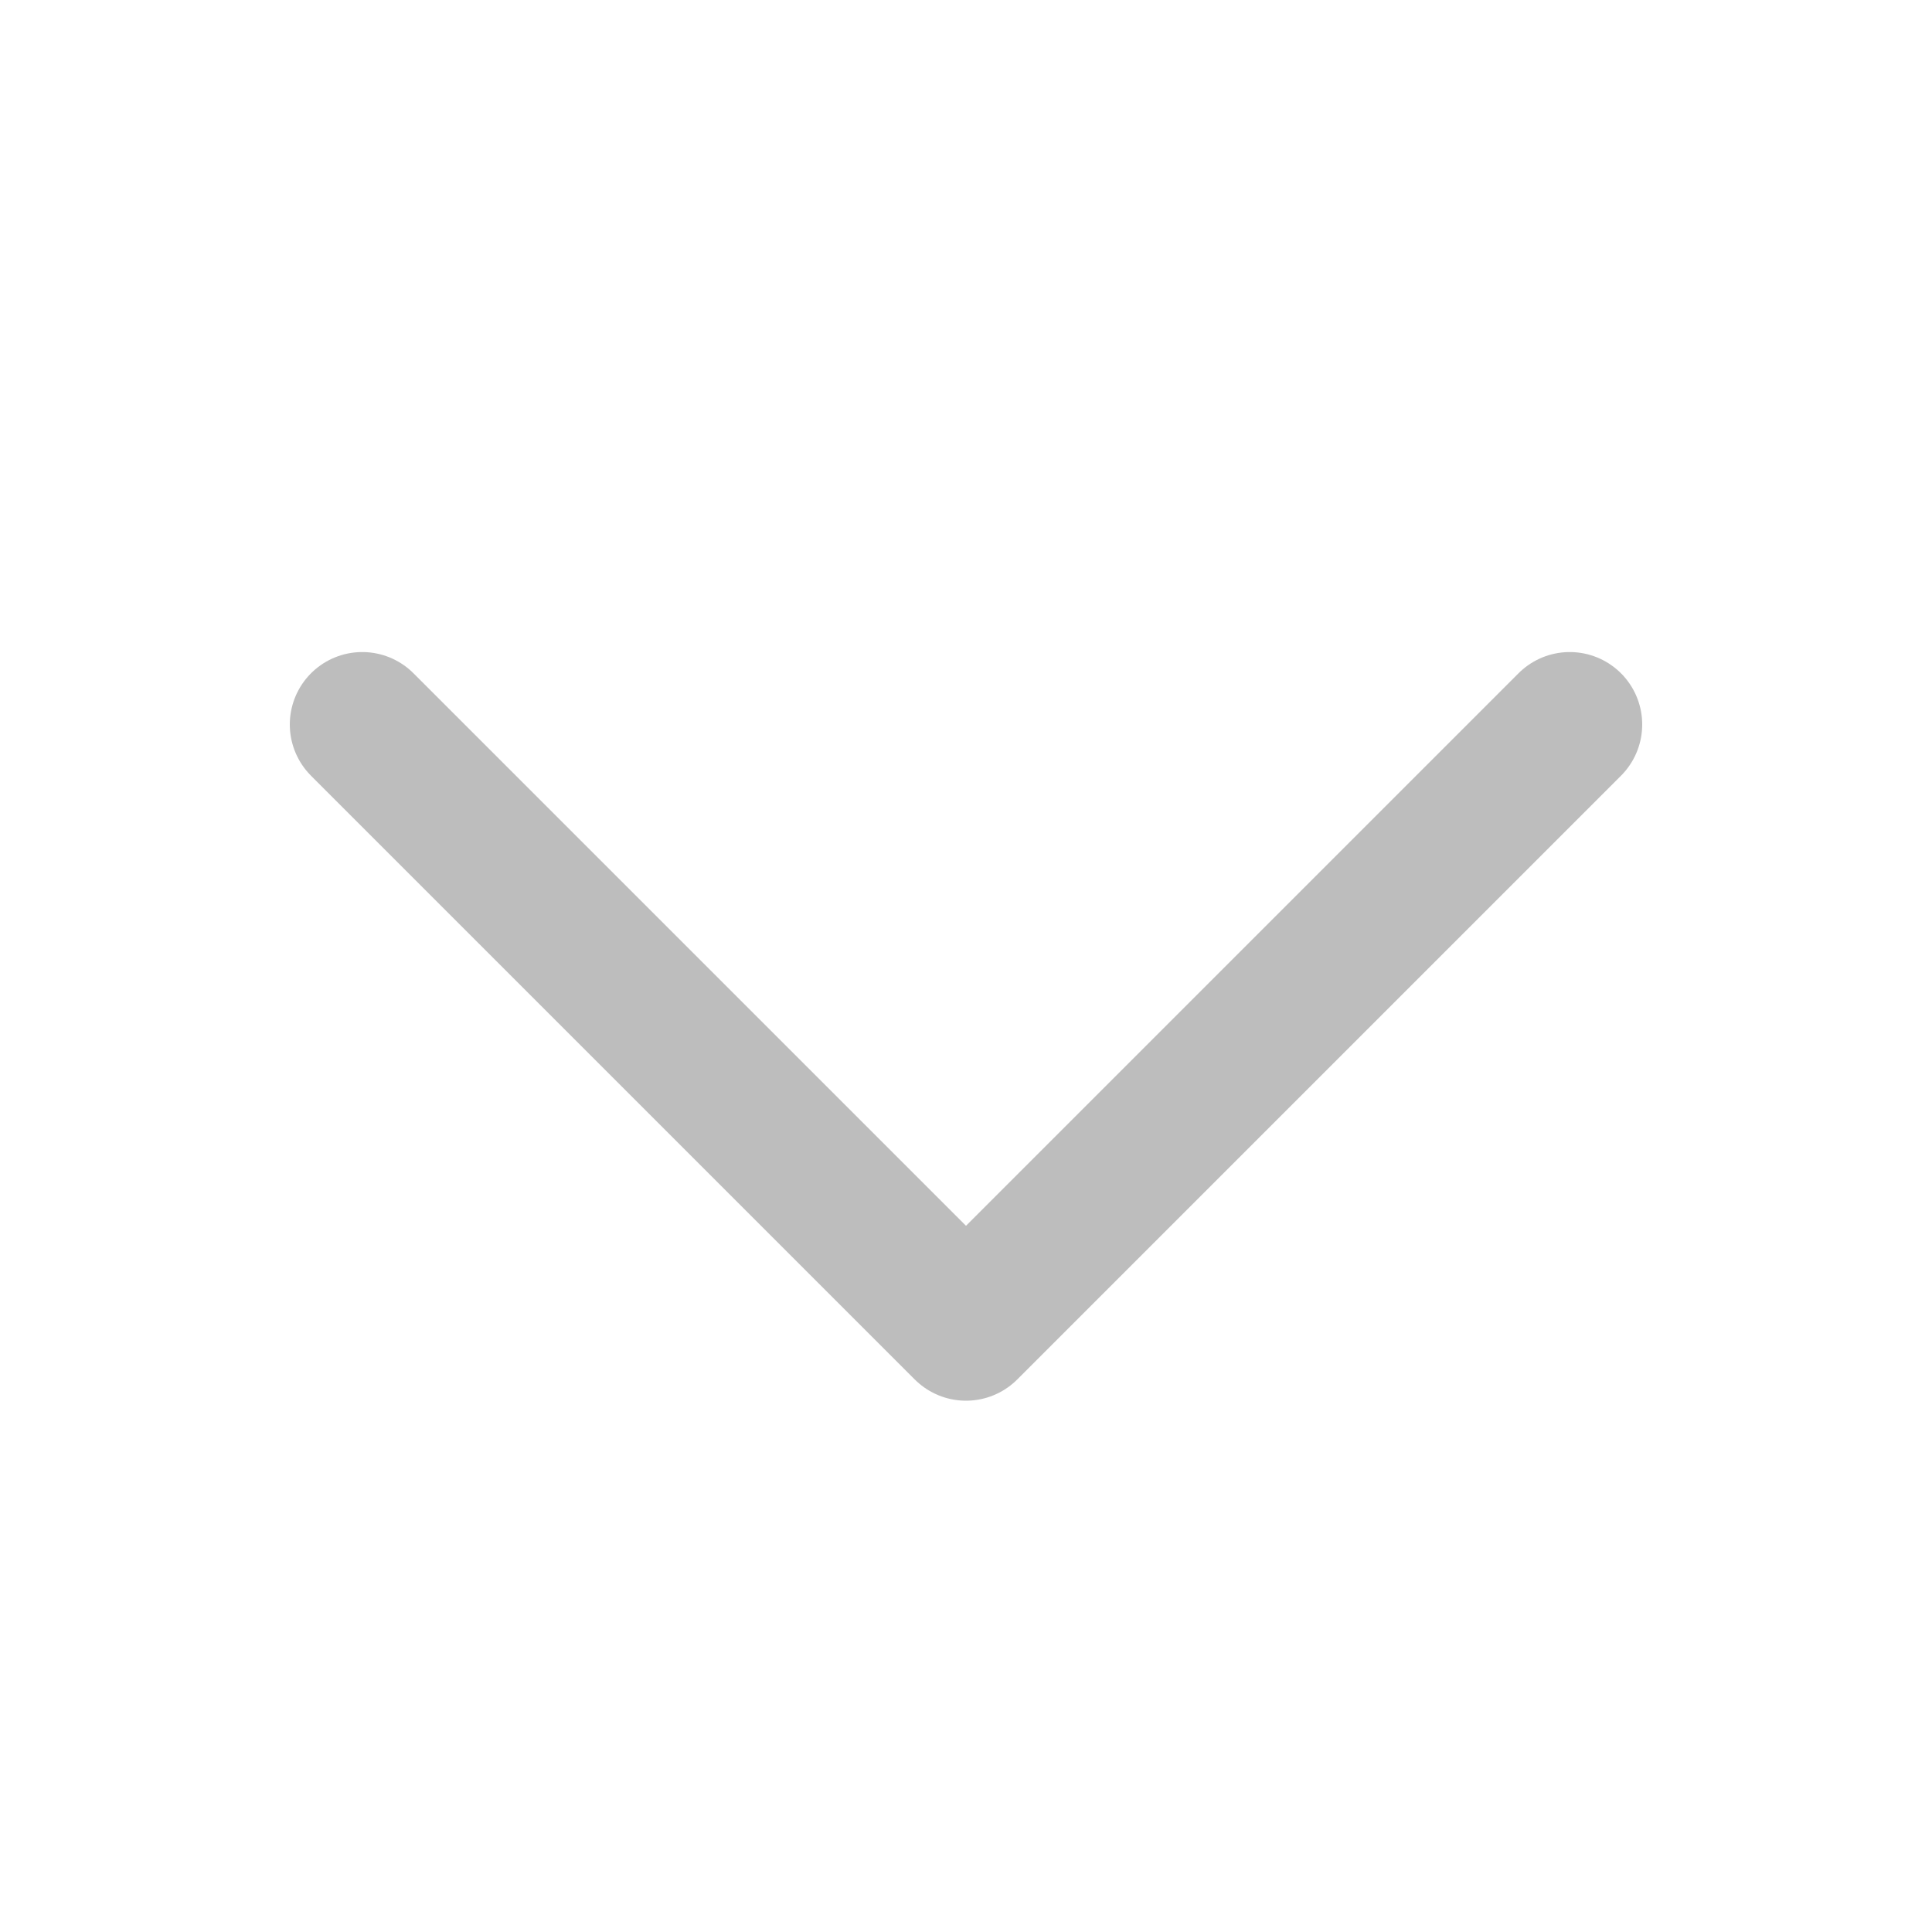
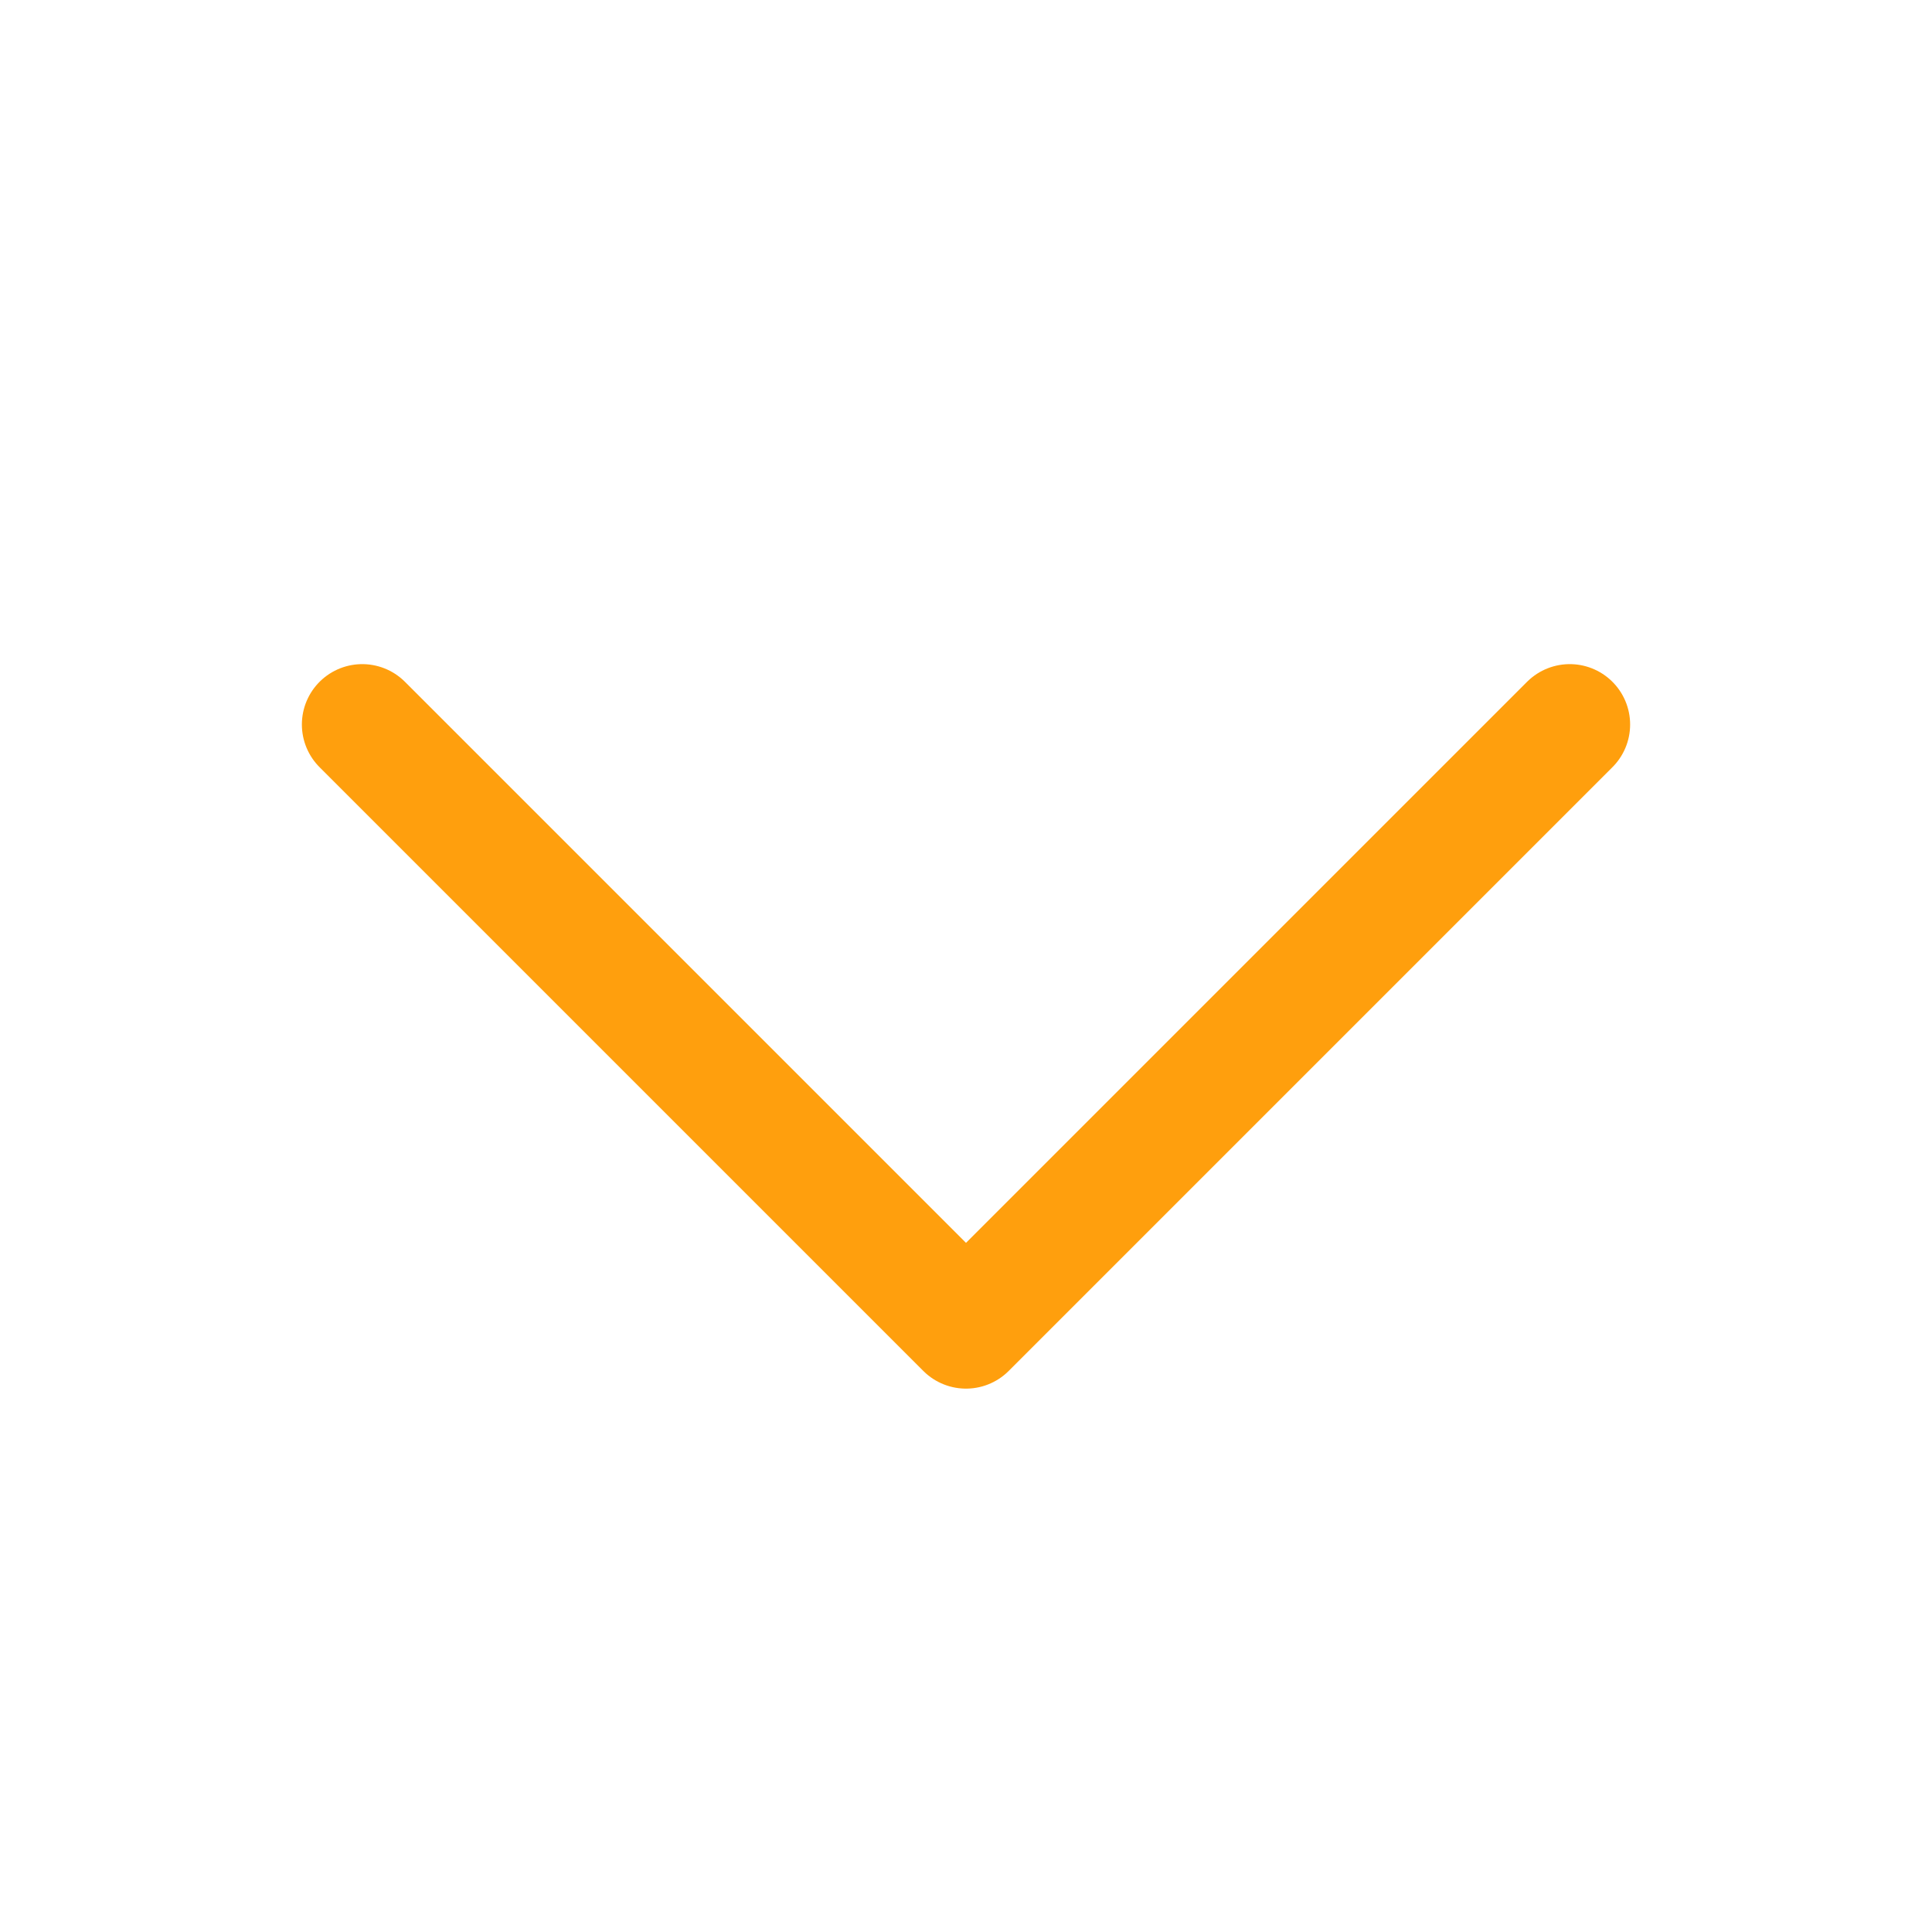
- <svg xmlns="http://www.w3.org/2000/svg" width="20" height="20" viewBox="0 0 20 20" fill="none">
-   <path d="M16.25 7.5L10 13.75L3.75 7.5" stroke="#BDBDBD" stroke-width="1.5" stroke-linecap="round" stroke-linejoin="round" />
+ <svg xmlns="http://www.w3.org/2000/svg" width="24" height="24" viewBox="0 0 24 24" fill="none">
+   <path d="M19.5 9L12 16.5L4.5 9" stroke="#FF9F0D" stroke-width="1.5" stroke-linecap="round" stroke-linejoin="round" />
</svg>
